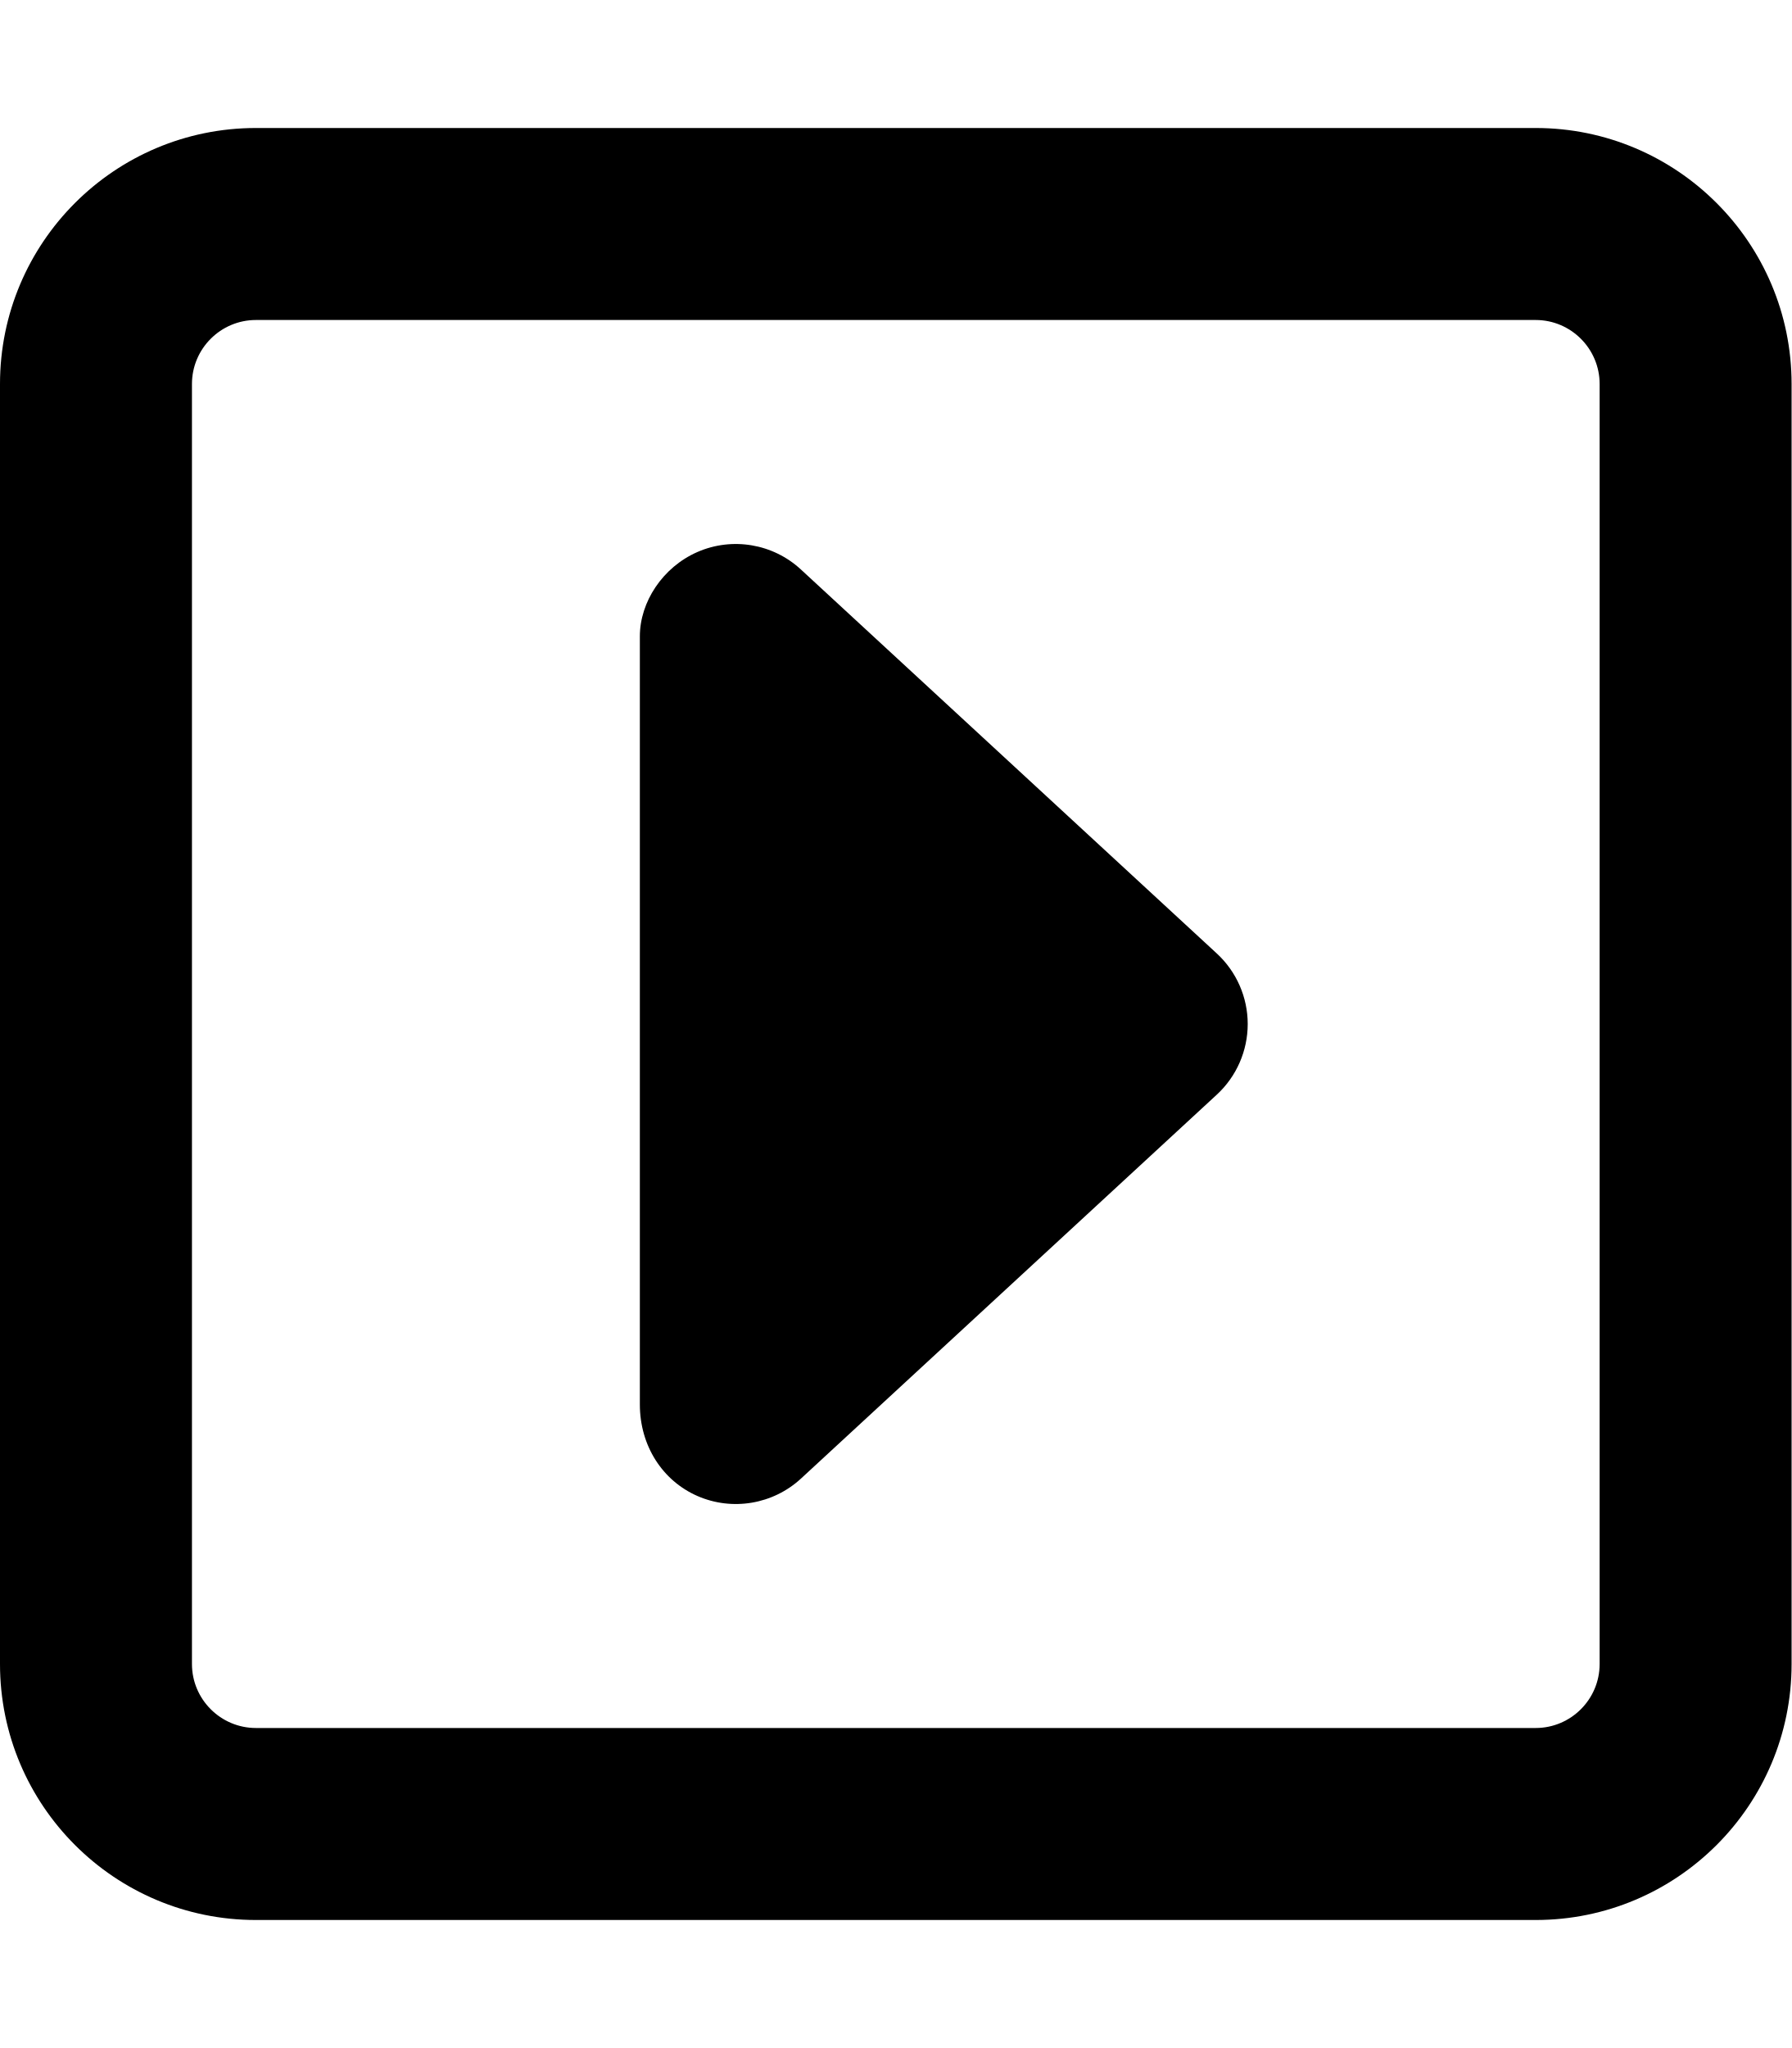
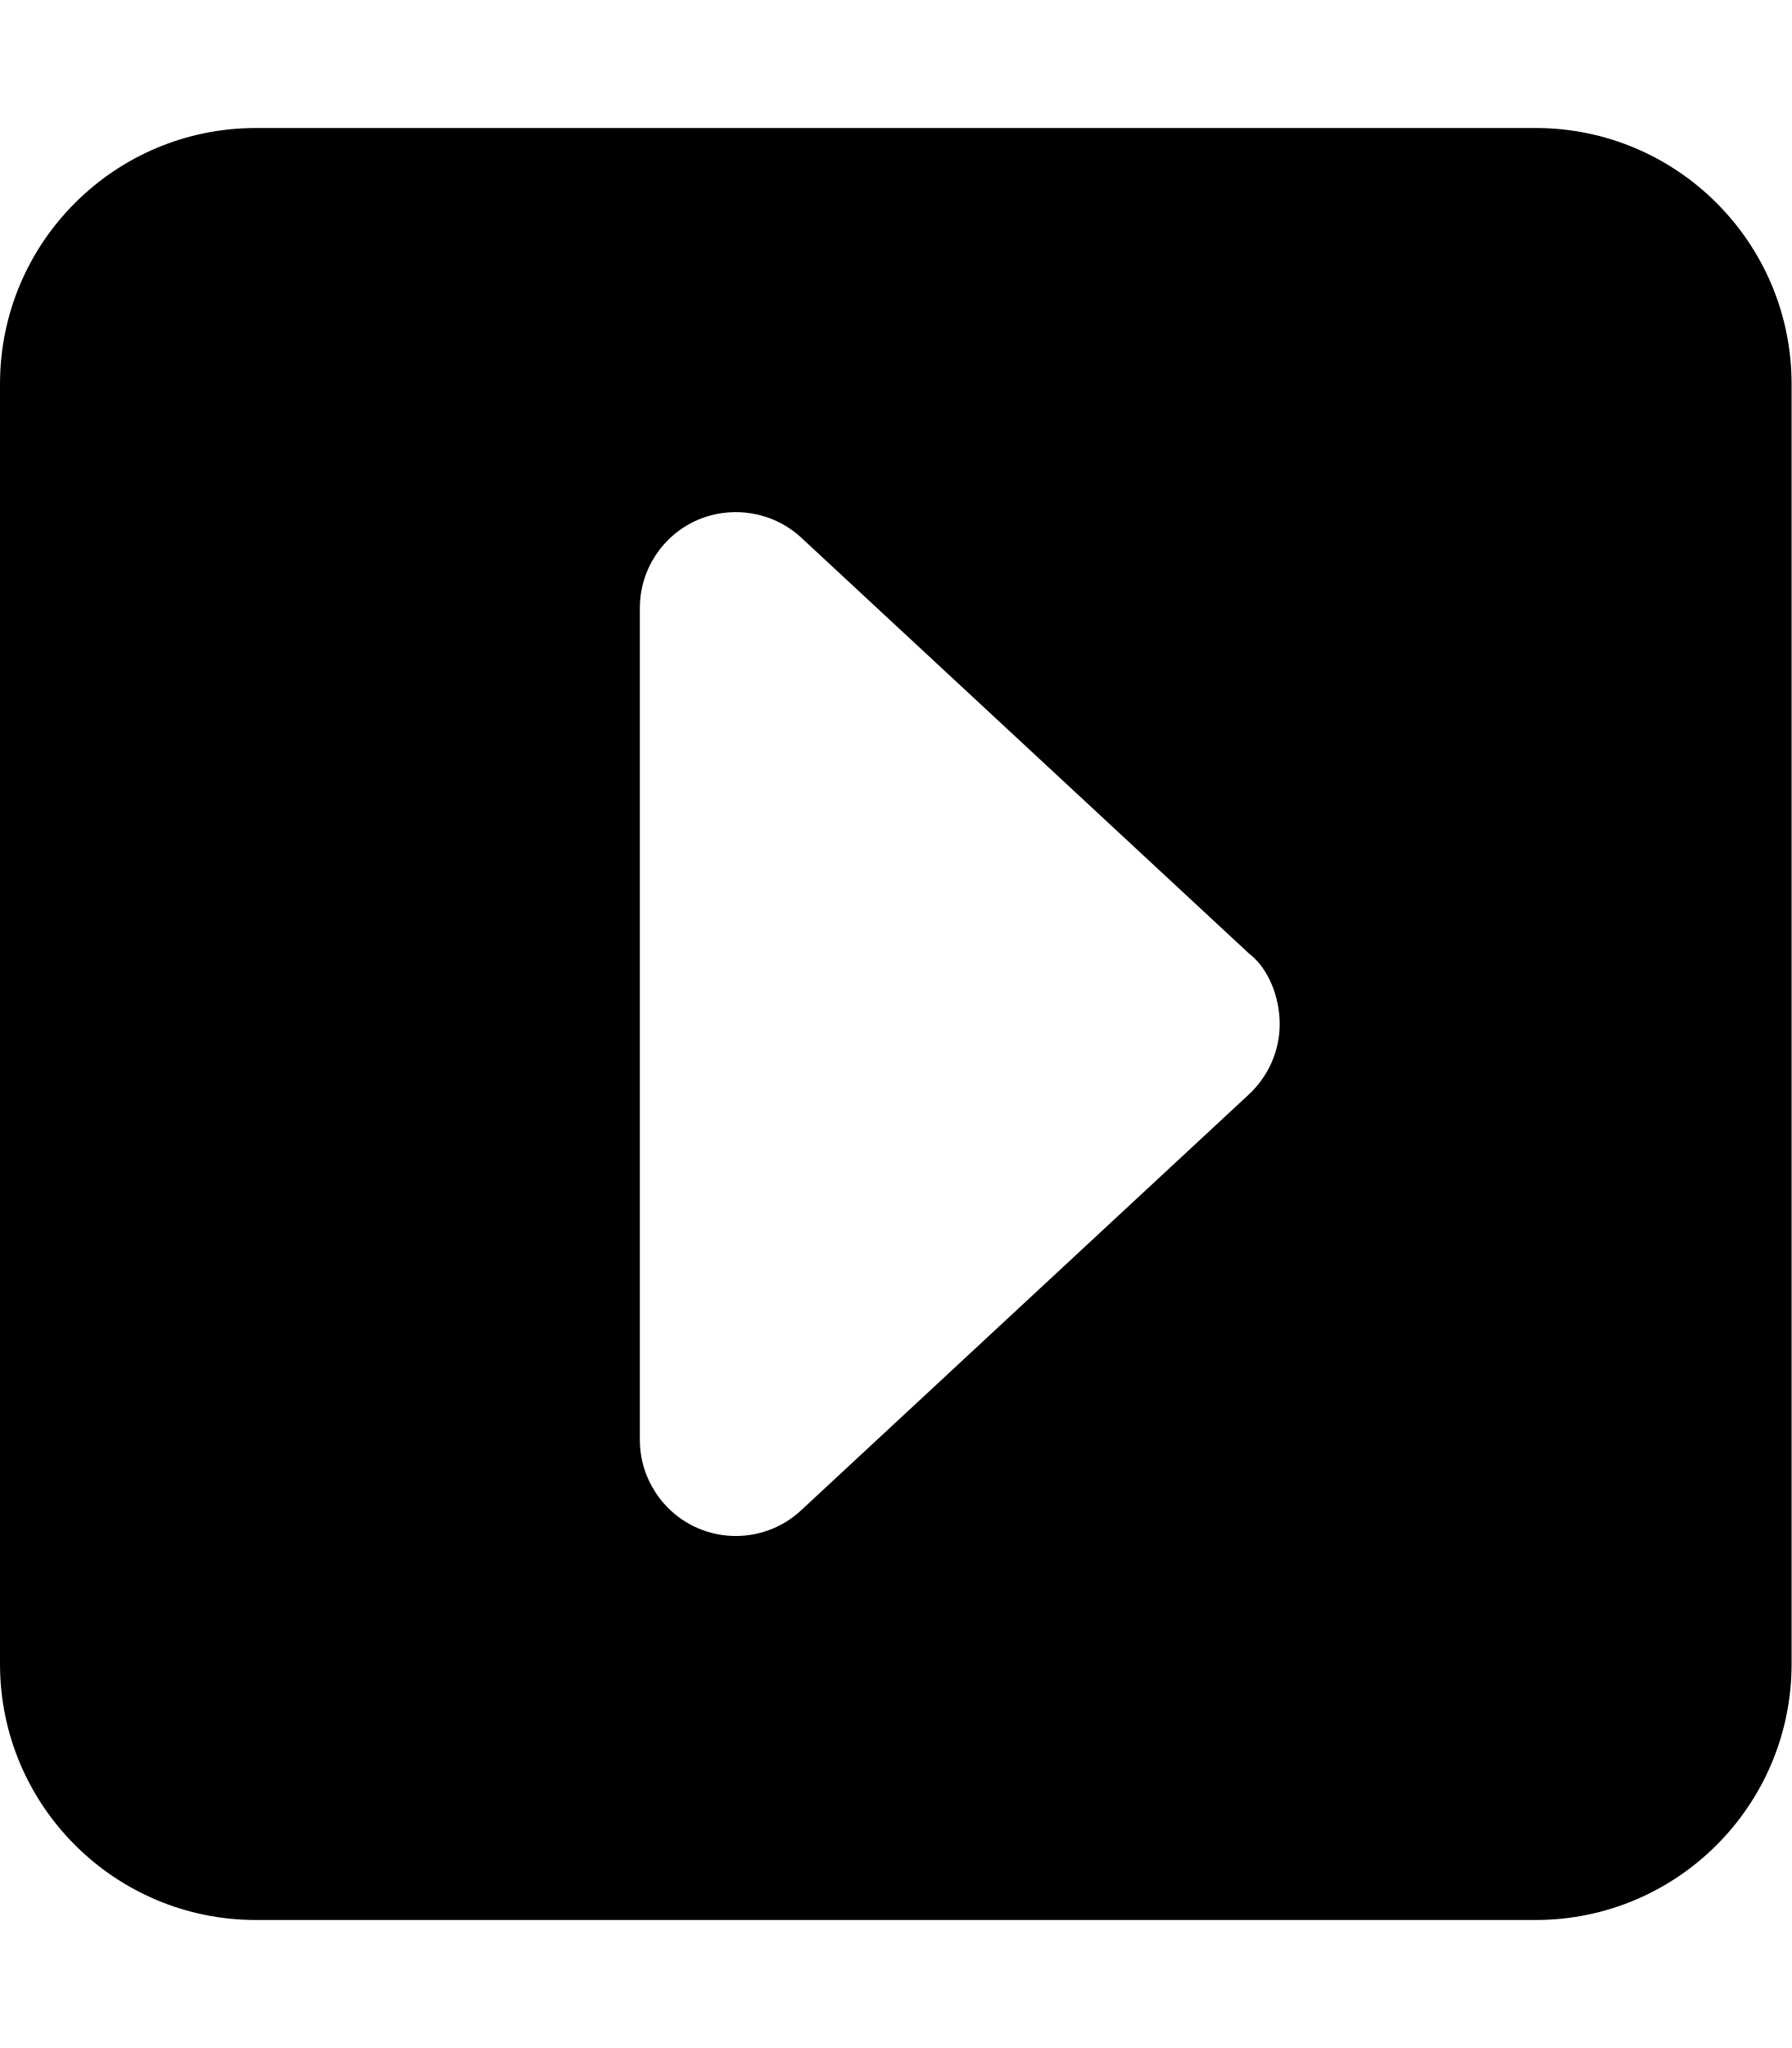
<svg xmlns="http://www.w3.org/2000/svg" viewBox="0 0 448 512">
-   <path d="M200.3 142.4C193.3 135.9 183.1 134.2 174.4 138C165.7 141.8 160 150.5 160 159.1v192C160 361.5 165.7 370.2 174.4 374c8.719 3.812 18.91 2.094 25.91-4.375l104-96C309.2 269.1 312 262.7 312 256s-2.812-13.09-7.719-17.62L200.3 142.4zM384 32H64C28.66 32 0 60.66 0 96v320c0 35.34 28.66 64 64 64h320c35.34 0 64-28.66 64-64V96C448 60.66 419.3 32 384 32zM400 416c0 8.82-7.18 16-16 16H64c-8.82 0-16-7.18-16-16V96c0-8.82 7.18-16 16-16h320c8.82 0 16 7.18 16 16V416z" />
+   <path d="M384 32H64C28.65 32 0 60.65 0 96v320c0 35.34 28.65 64 64 64h320c35.35 0 64-28.66 64-64V96C448 60.65 419.3 32 384 32zM312.3 273.6l-112 104C195.8 381.8 189.9 384 184 384c-3.25 0-6.5-.656-9.594-2C165.7 378.2 160 369.5 160 360v-208c0-9.531 5.656-18.19 14.41-22c8.75-3.75 18.94-2.062 25.94 4.406l112 104C317.2 242.1 320 249.3 320 256S317.2 269 312.3 273.6z" />
</svg>
